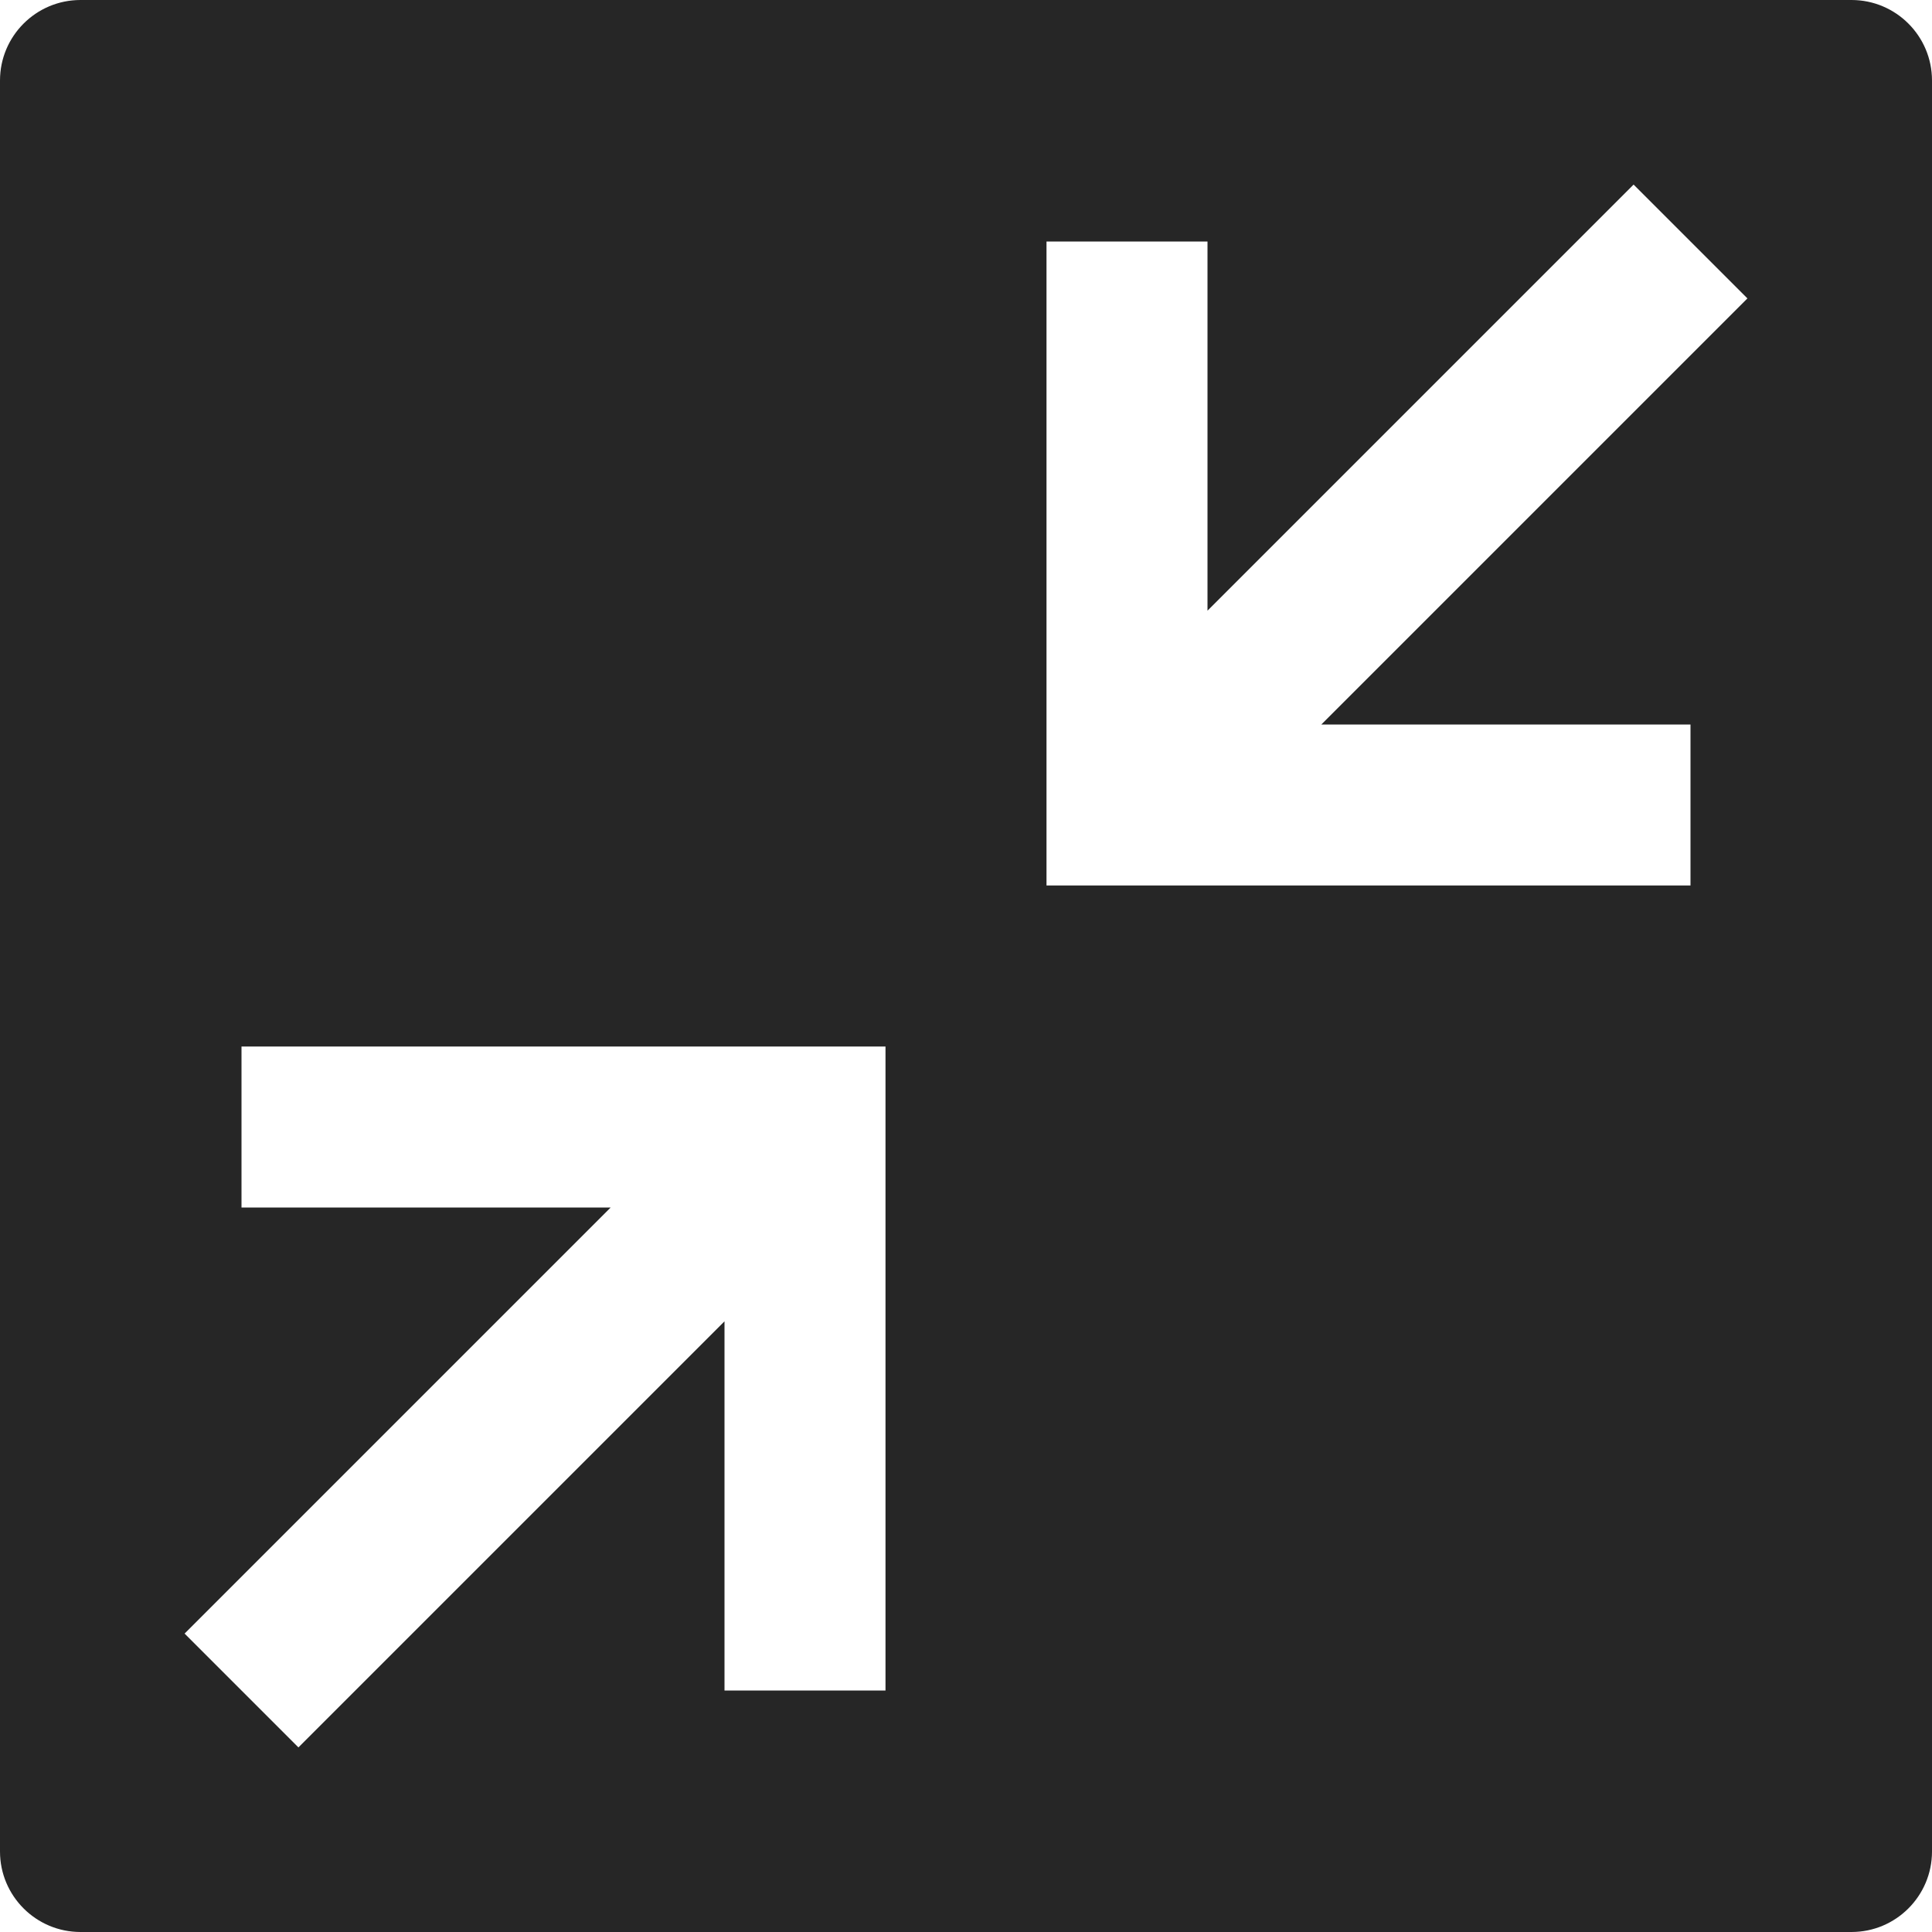
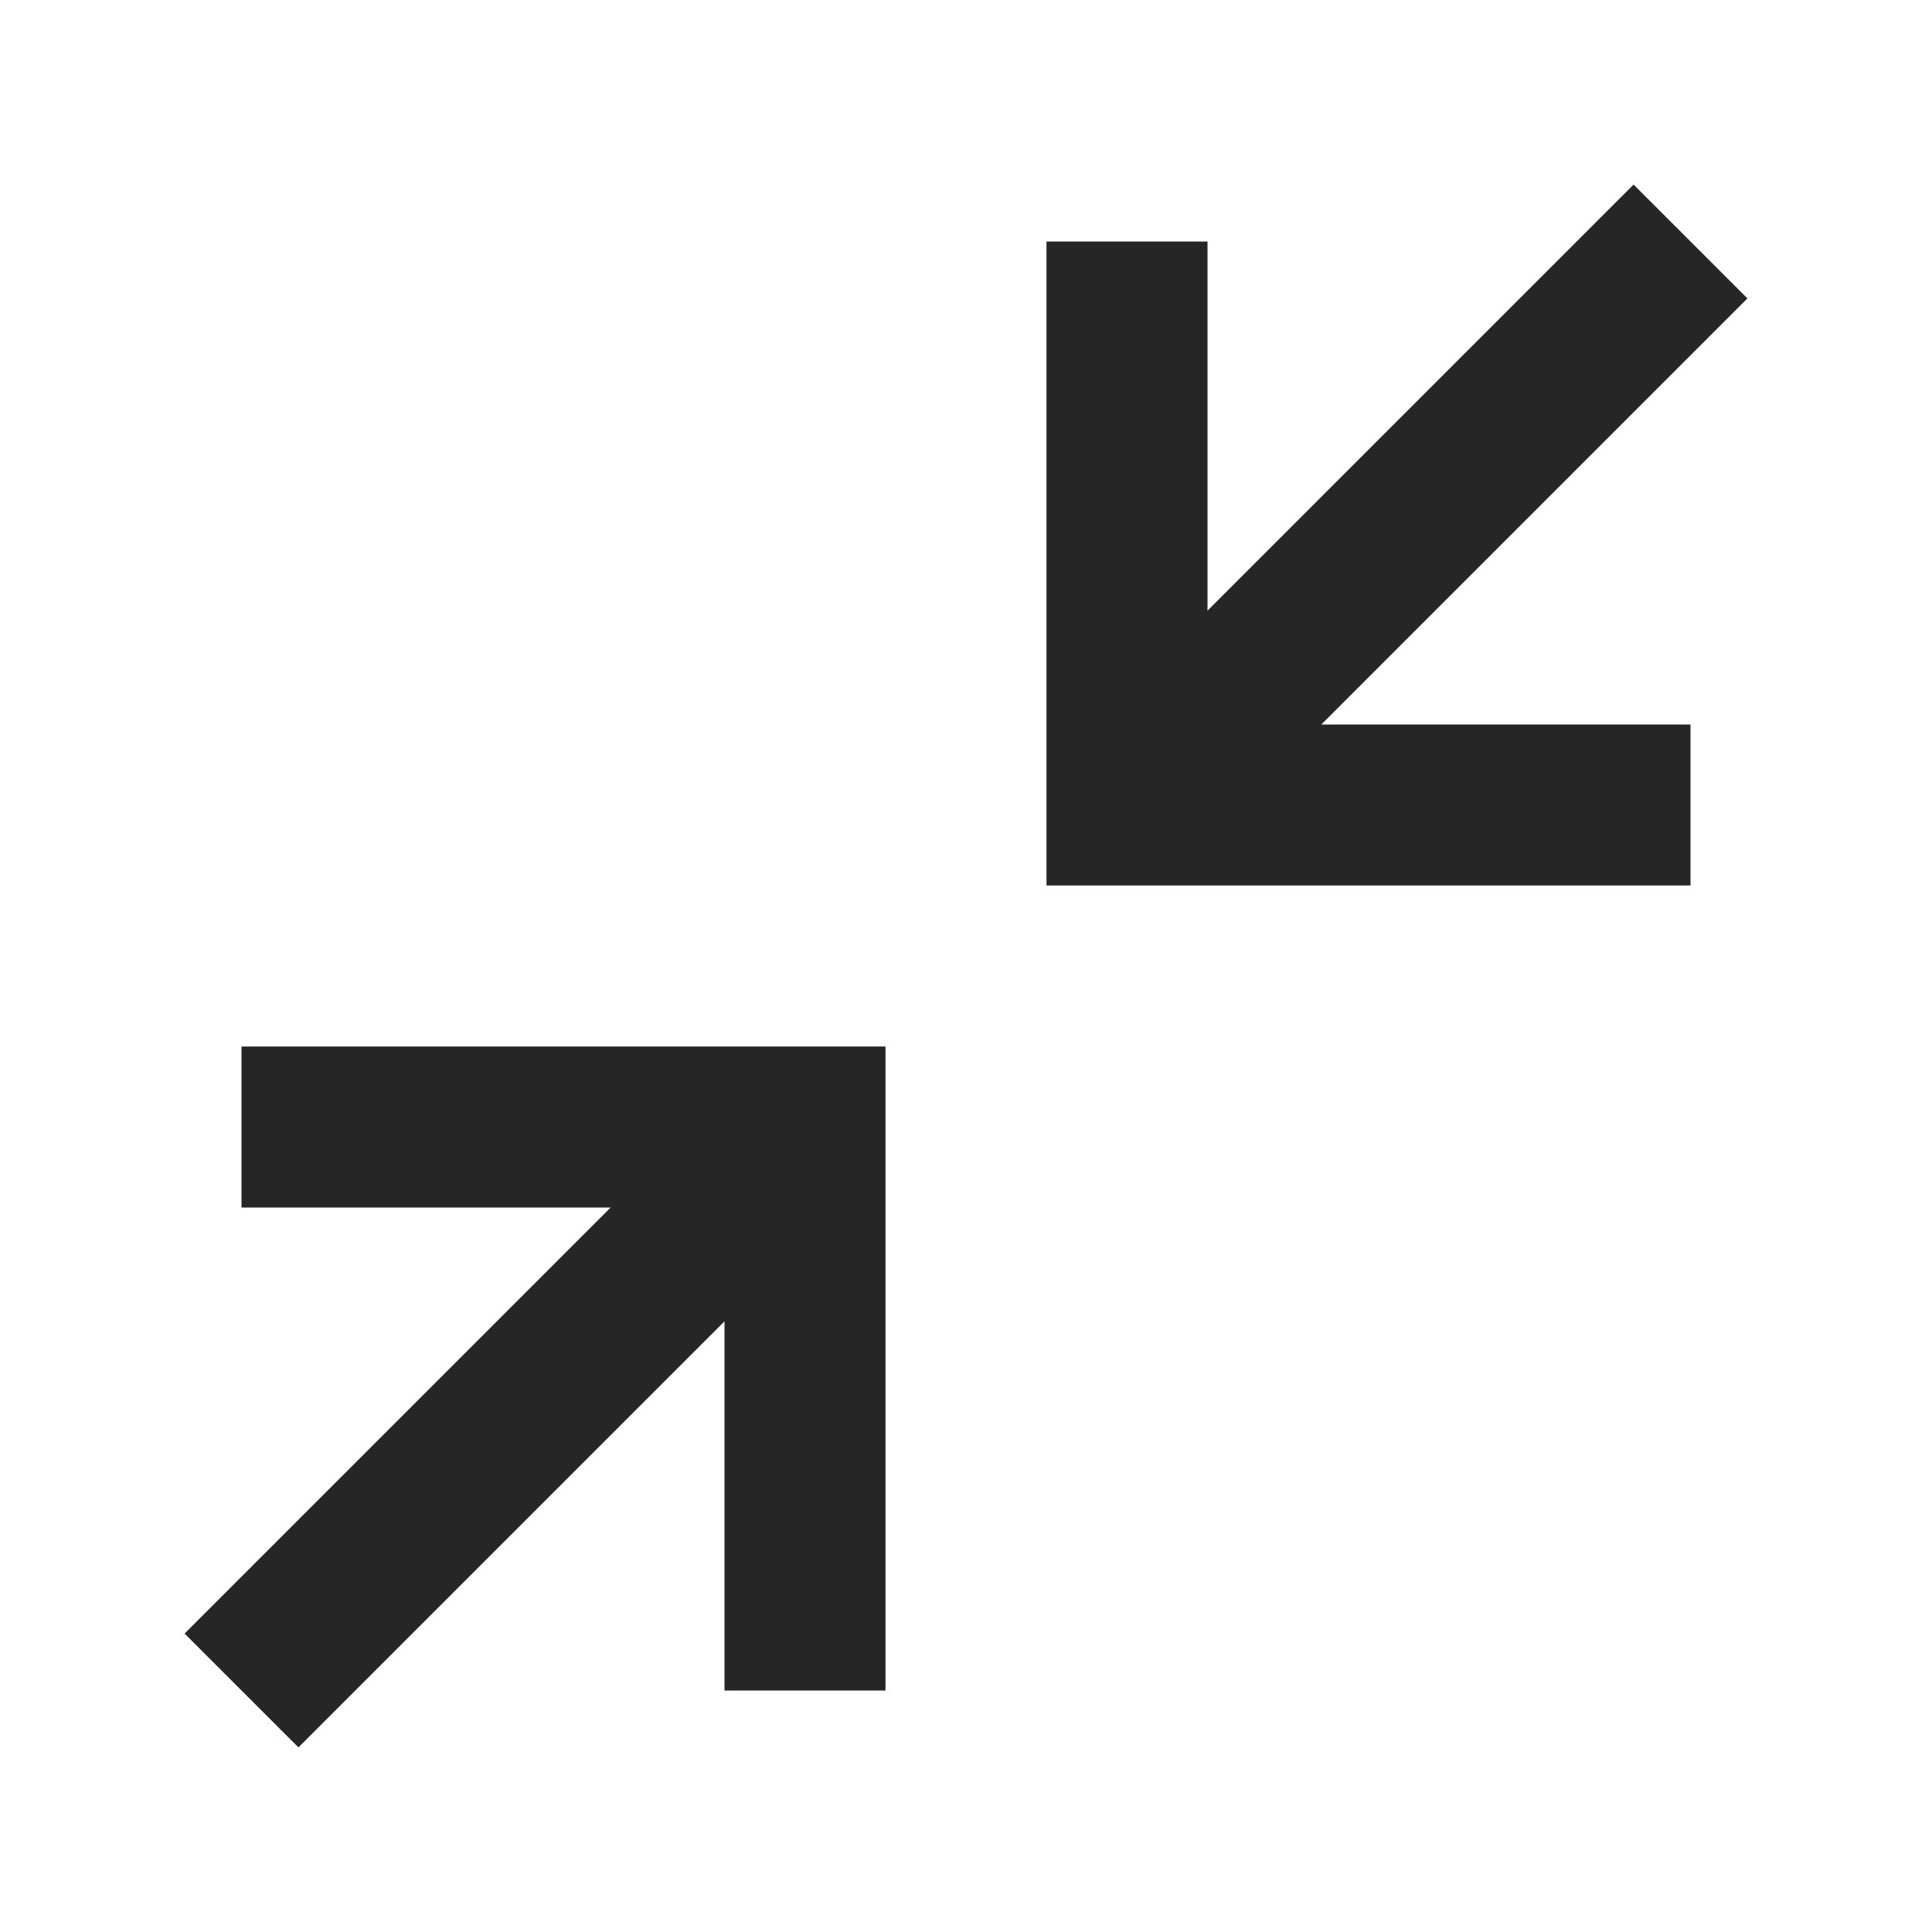
<svg xmlns="http://www.w3.org/2000/svg" width="24" height="24" viewBox="0 0 24 24" fill="none">
-   <path fill-rule="evenodd" clip-rule="evenodd" d="M1 0C0.448 0 0 0.448 0 1V23C0 23.552 0.448 24 1 24H23C23.552 24 24 23.552 24 23V1C24 0.448 23.552 0 23 0H1ZM21.707 3.707L16.414 9H21V11H13V3H15V7.586L20.293 2.293L21.707 3.707ZM2.293 20.293L7.586 15L3 15L3 13L11 13L11 21H9V16.414L3.707 21.707L2.293 20.293Z" fill="#262626" />
+   <path fill-rule="evenodd" clip-rule="evenodd" d="M16.414 9L21.707 3.707L20.293 2.293L15 7.586V3H13V11H21V9H16.414ZM7.586 15L2.293 20.293L3.707 21.707L9 16.414L9 21H11L11 13L3 13L3 15L7.586 15Z" fill="#262626" />
</svg>
